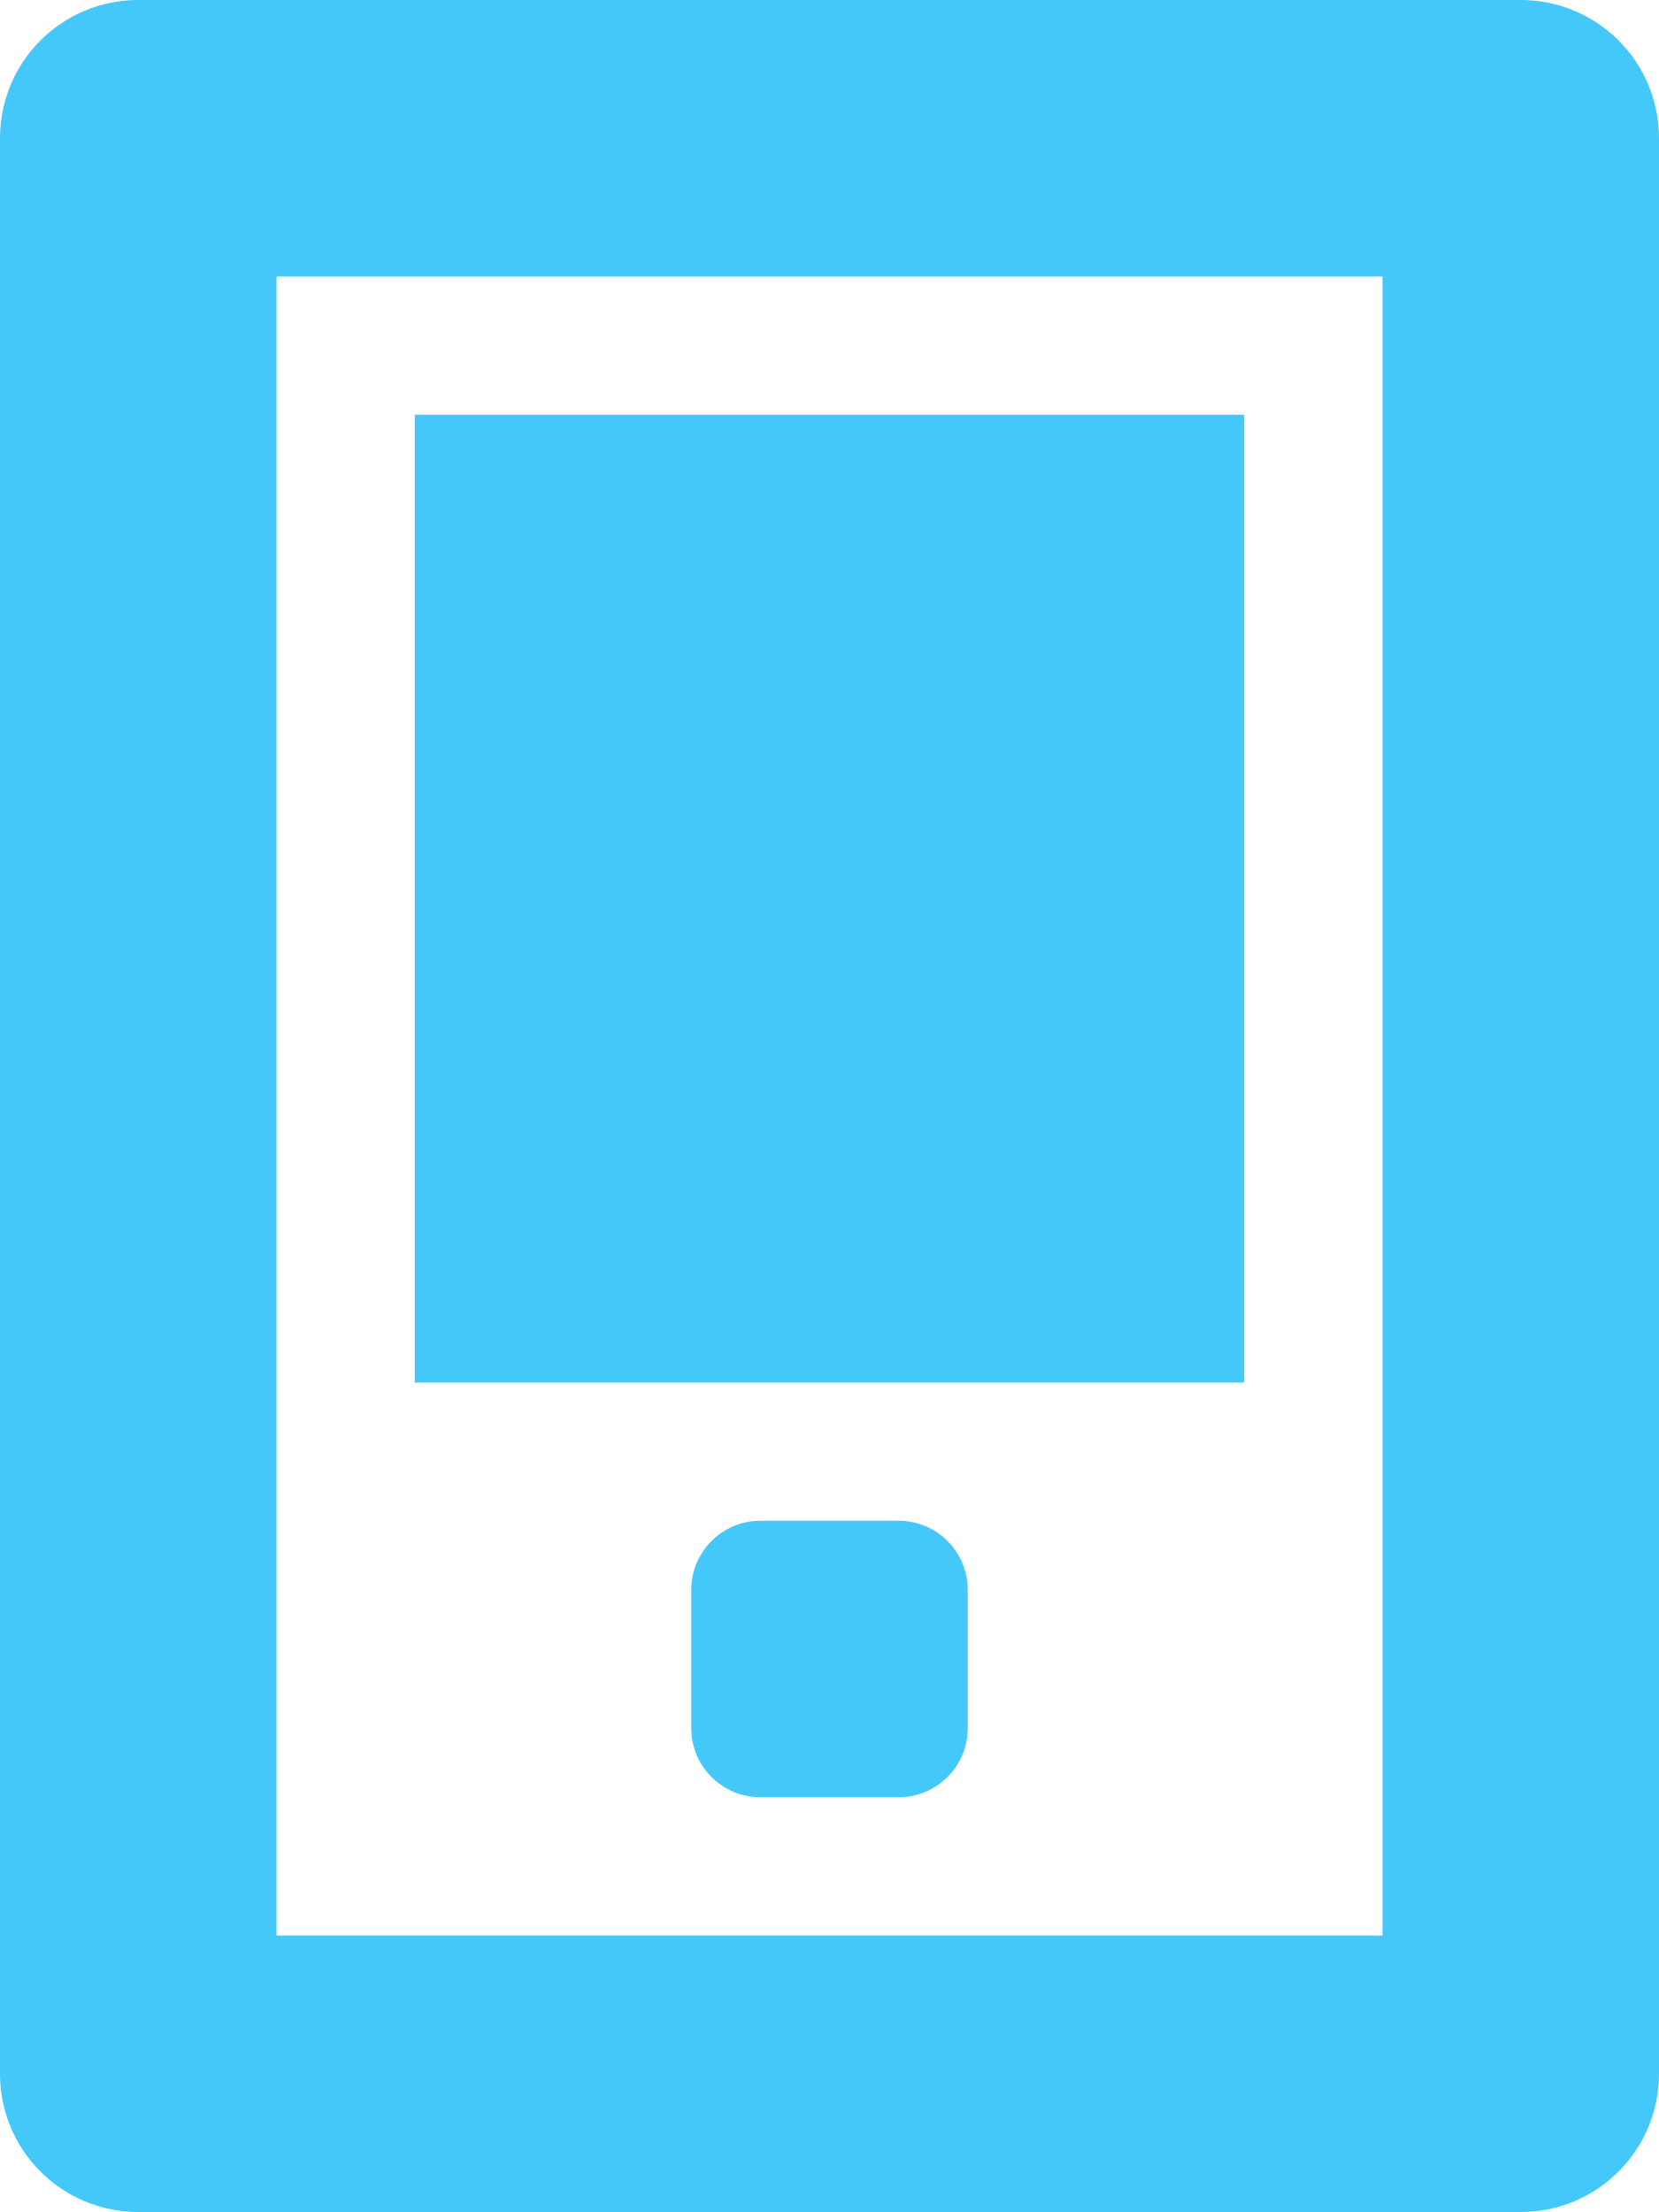
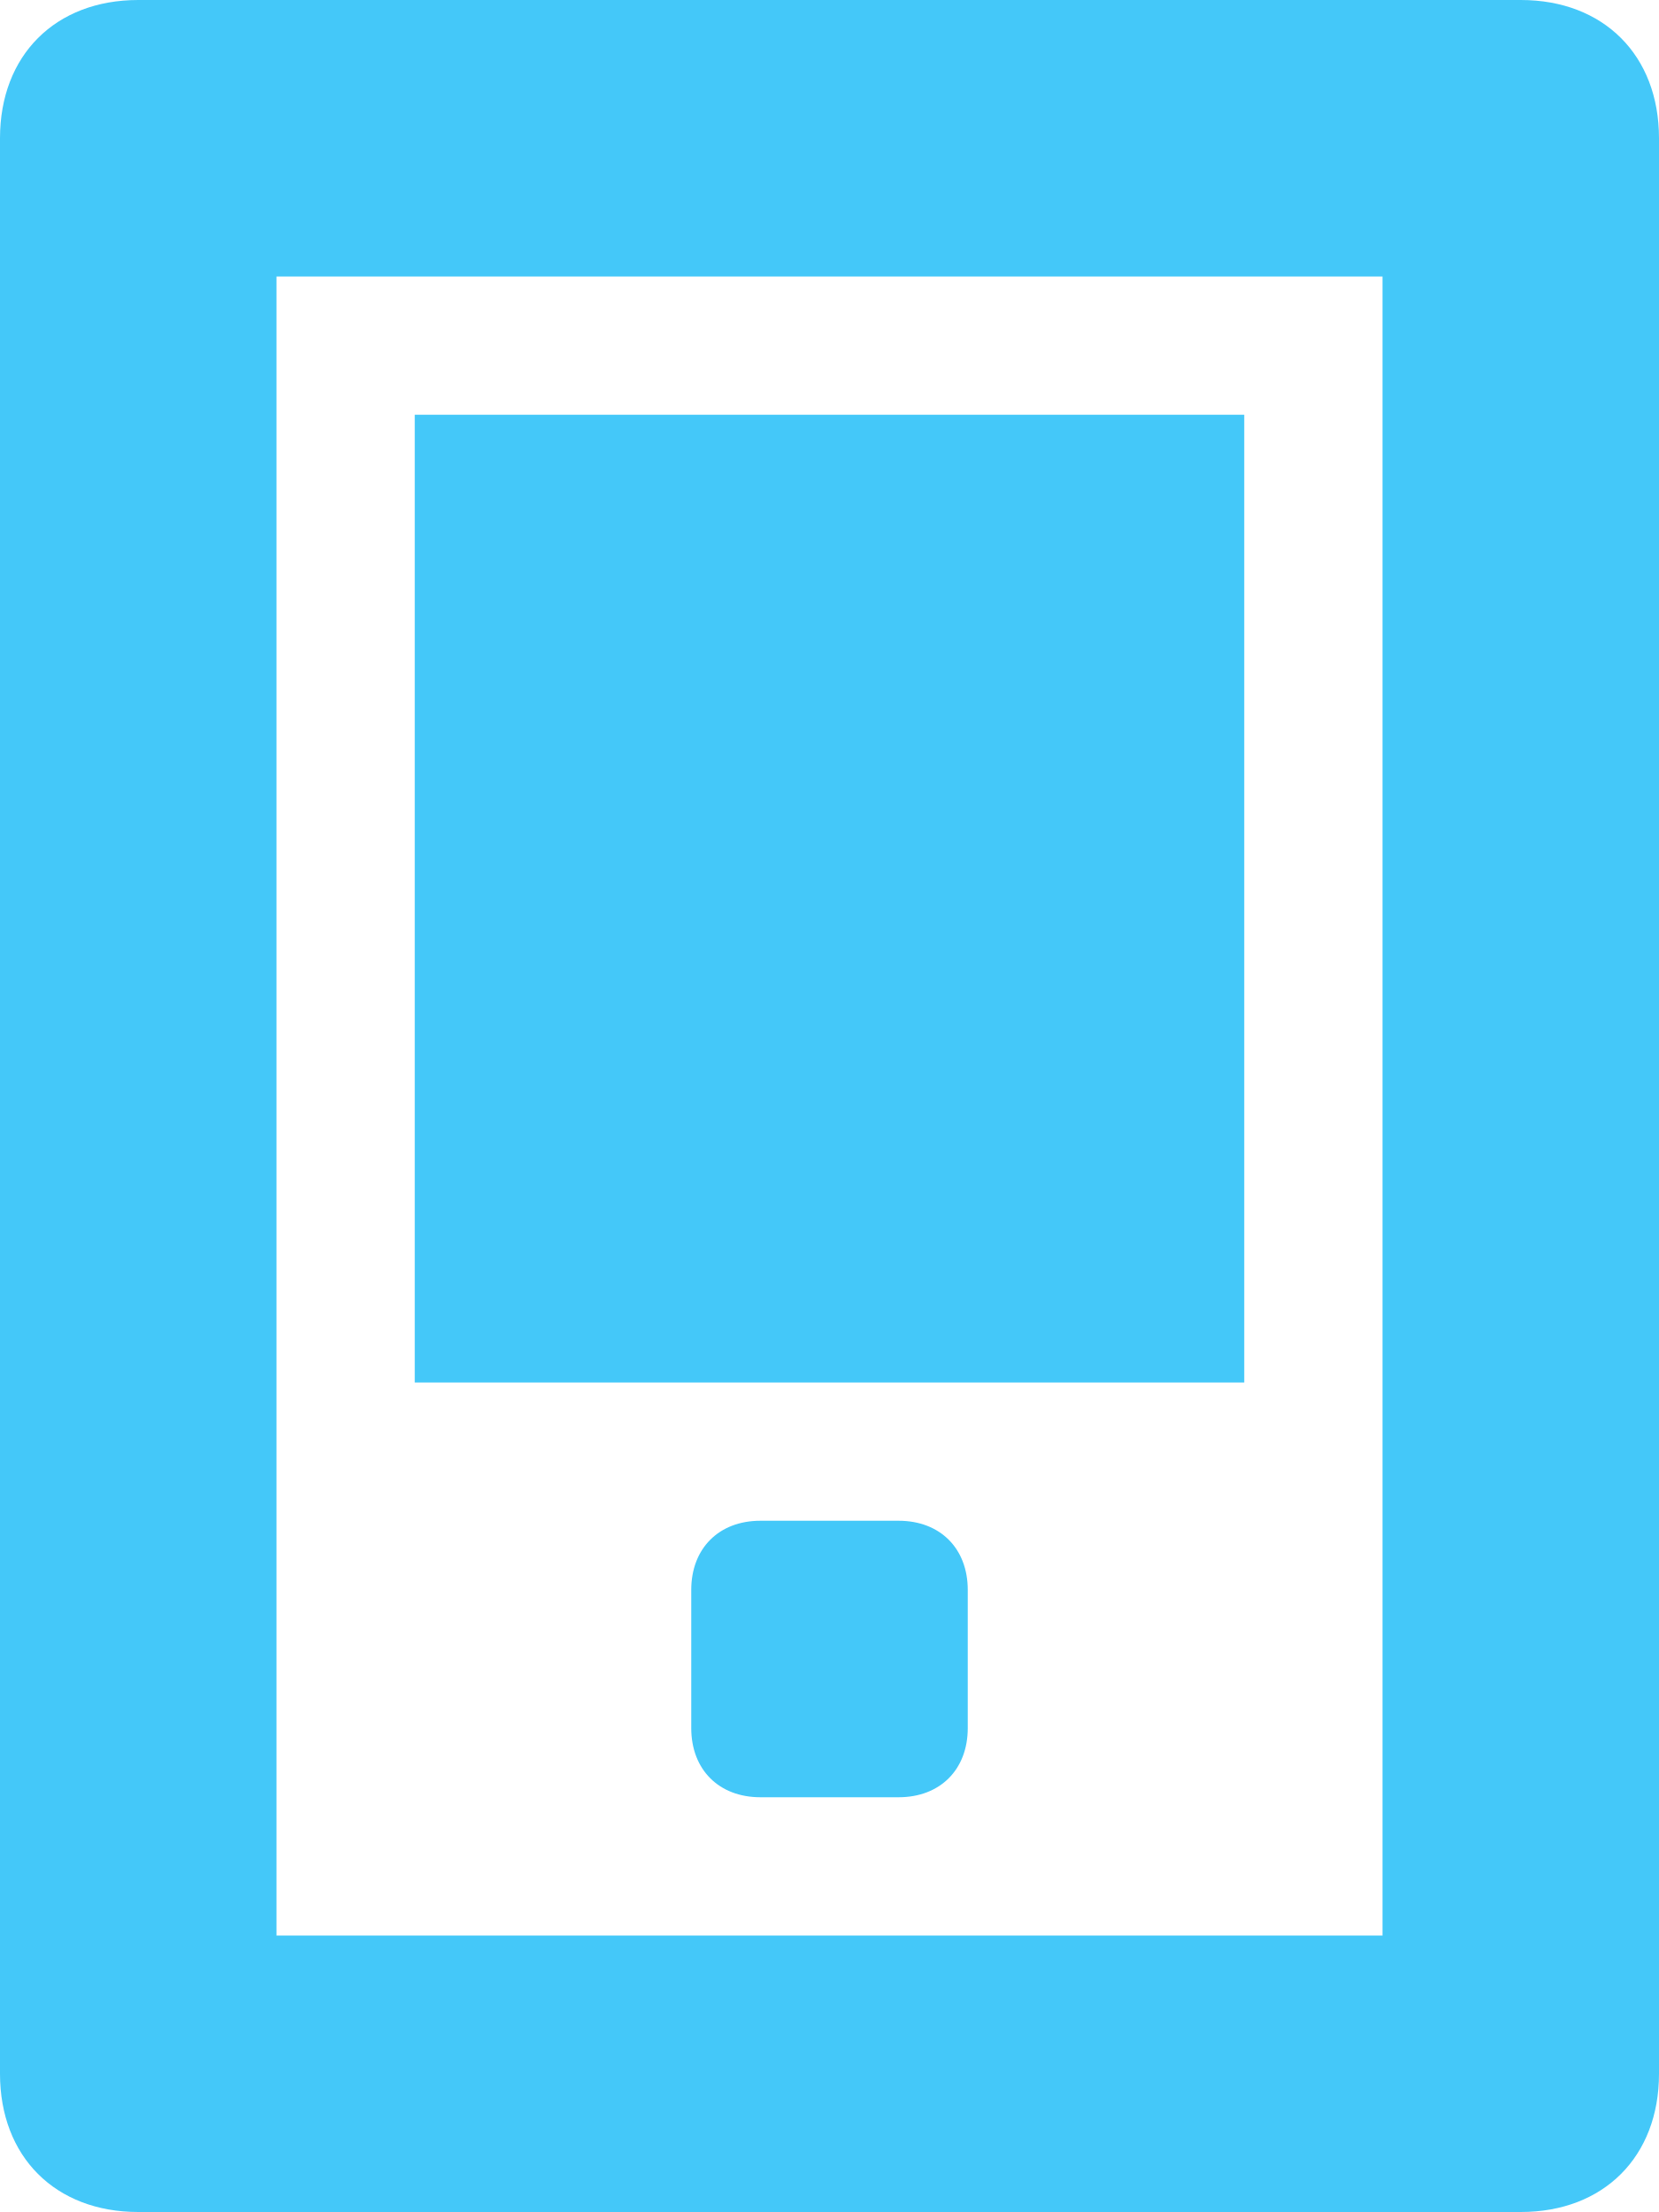
- <svg xmlns="http://www.w3.org/2000/svg" preserveAspectRatio="xMidYMid" width="12" height="16" viewBox="0 0 12 16">
-   <defs>
-     <style>.cls-1 { fill: #44c8f9; fill-rule: evenodd; }</style>
-   </defs>
-   <path d="M11 16H1c-.553 0-1-.447-1-1V1c0-.553.447-1 1-1h10c.553 0 1 .447 1 1v14c0 .553-.447 1-1 1zM10 2H2v12h8V2zm-1 8H3V3h6v7zm-3.5 1h1c.276 0 .5.224.5.5v1c0 .276-.224.5-.5.5h-1c-.276 0-.5-.224-.5-.5v-1c0-.276.224-.5.5-.5z" class="cls-1" />
+ <svg xmlns="http://www.w3.org/2000/svg" viewBox="-8 -1 12 16">
+   <path d="M3 15H-7c-.6 0-1-.4-1-1V0c0-.6.4-1 1-1H3c.6 0 1 .4 1 1v14c0 .6-.4 1-1 1zM2 1h-8v12h8V1zM1 9h-6V2h6v7zm-3.5 1h1c.3 0 .5.2.5.5v1c0 .3-.2.5-.5.5h-1c-.3 0-.5-.2-.5-.5v-1c0-.3.2-.5.5-.5z" fill="#44C8F9" />
</svg>
